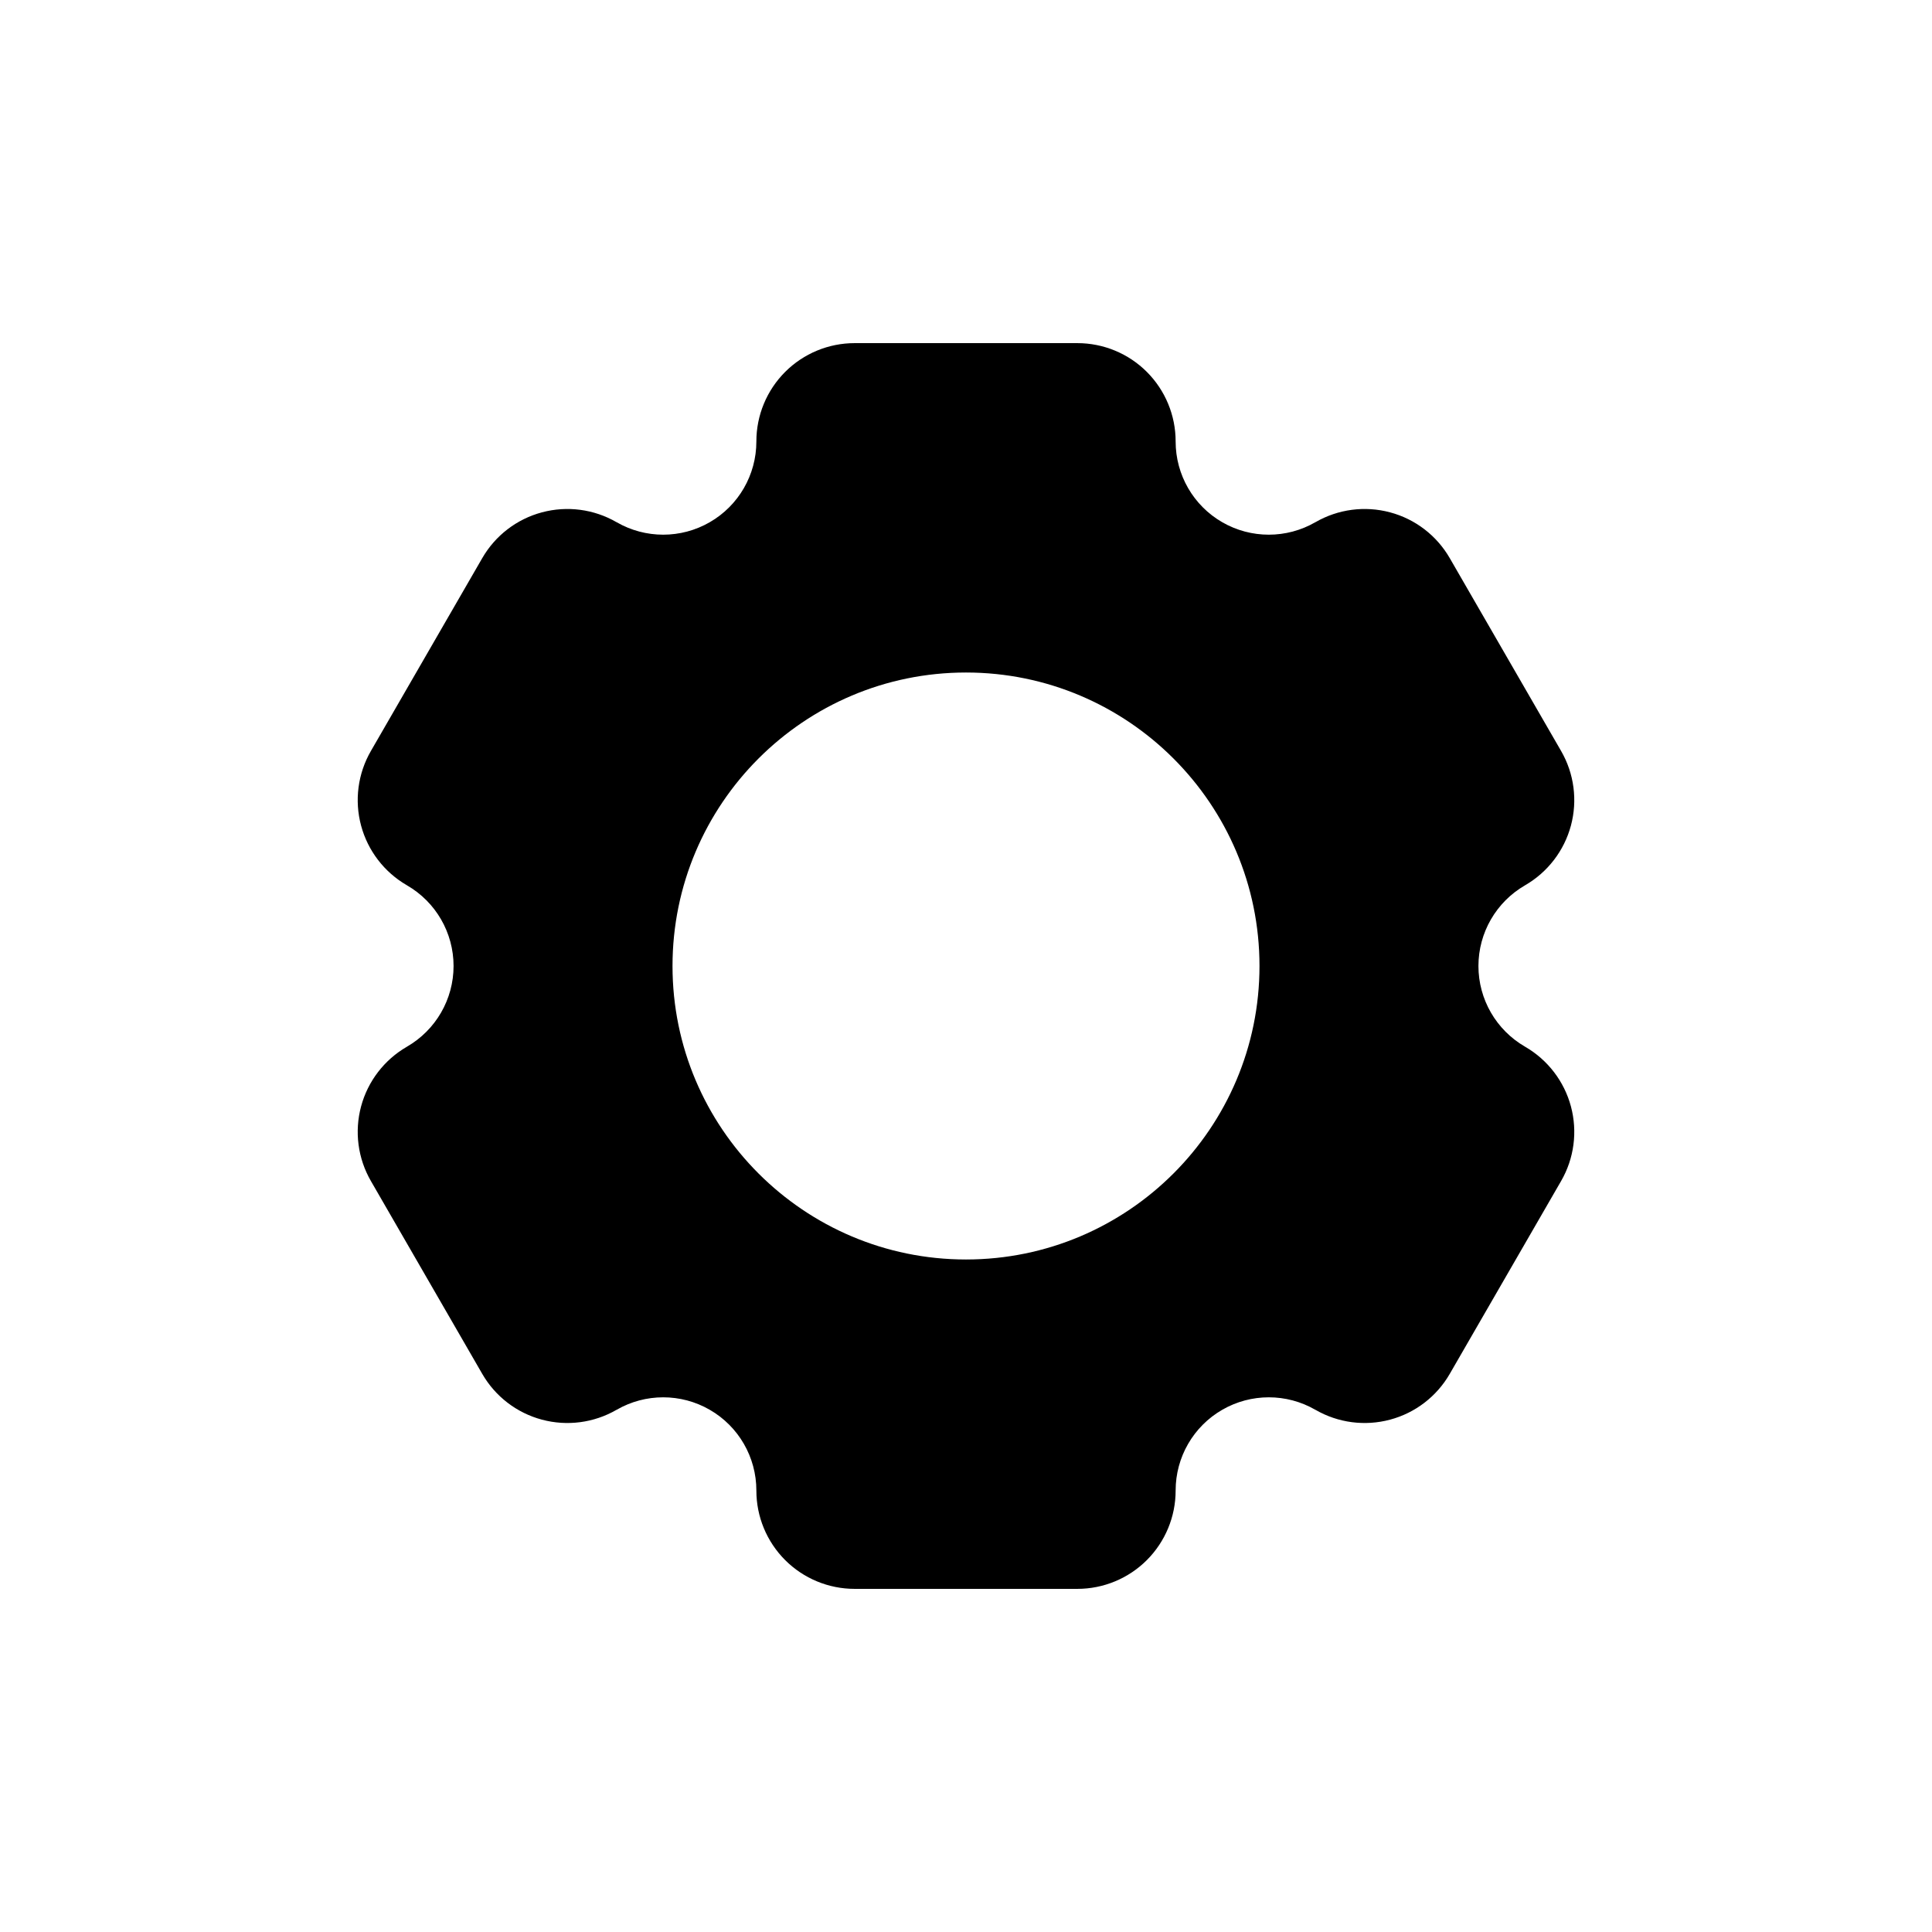
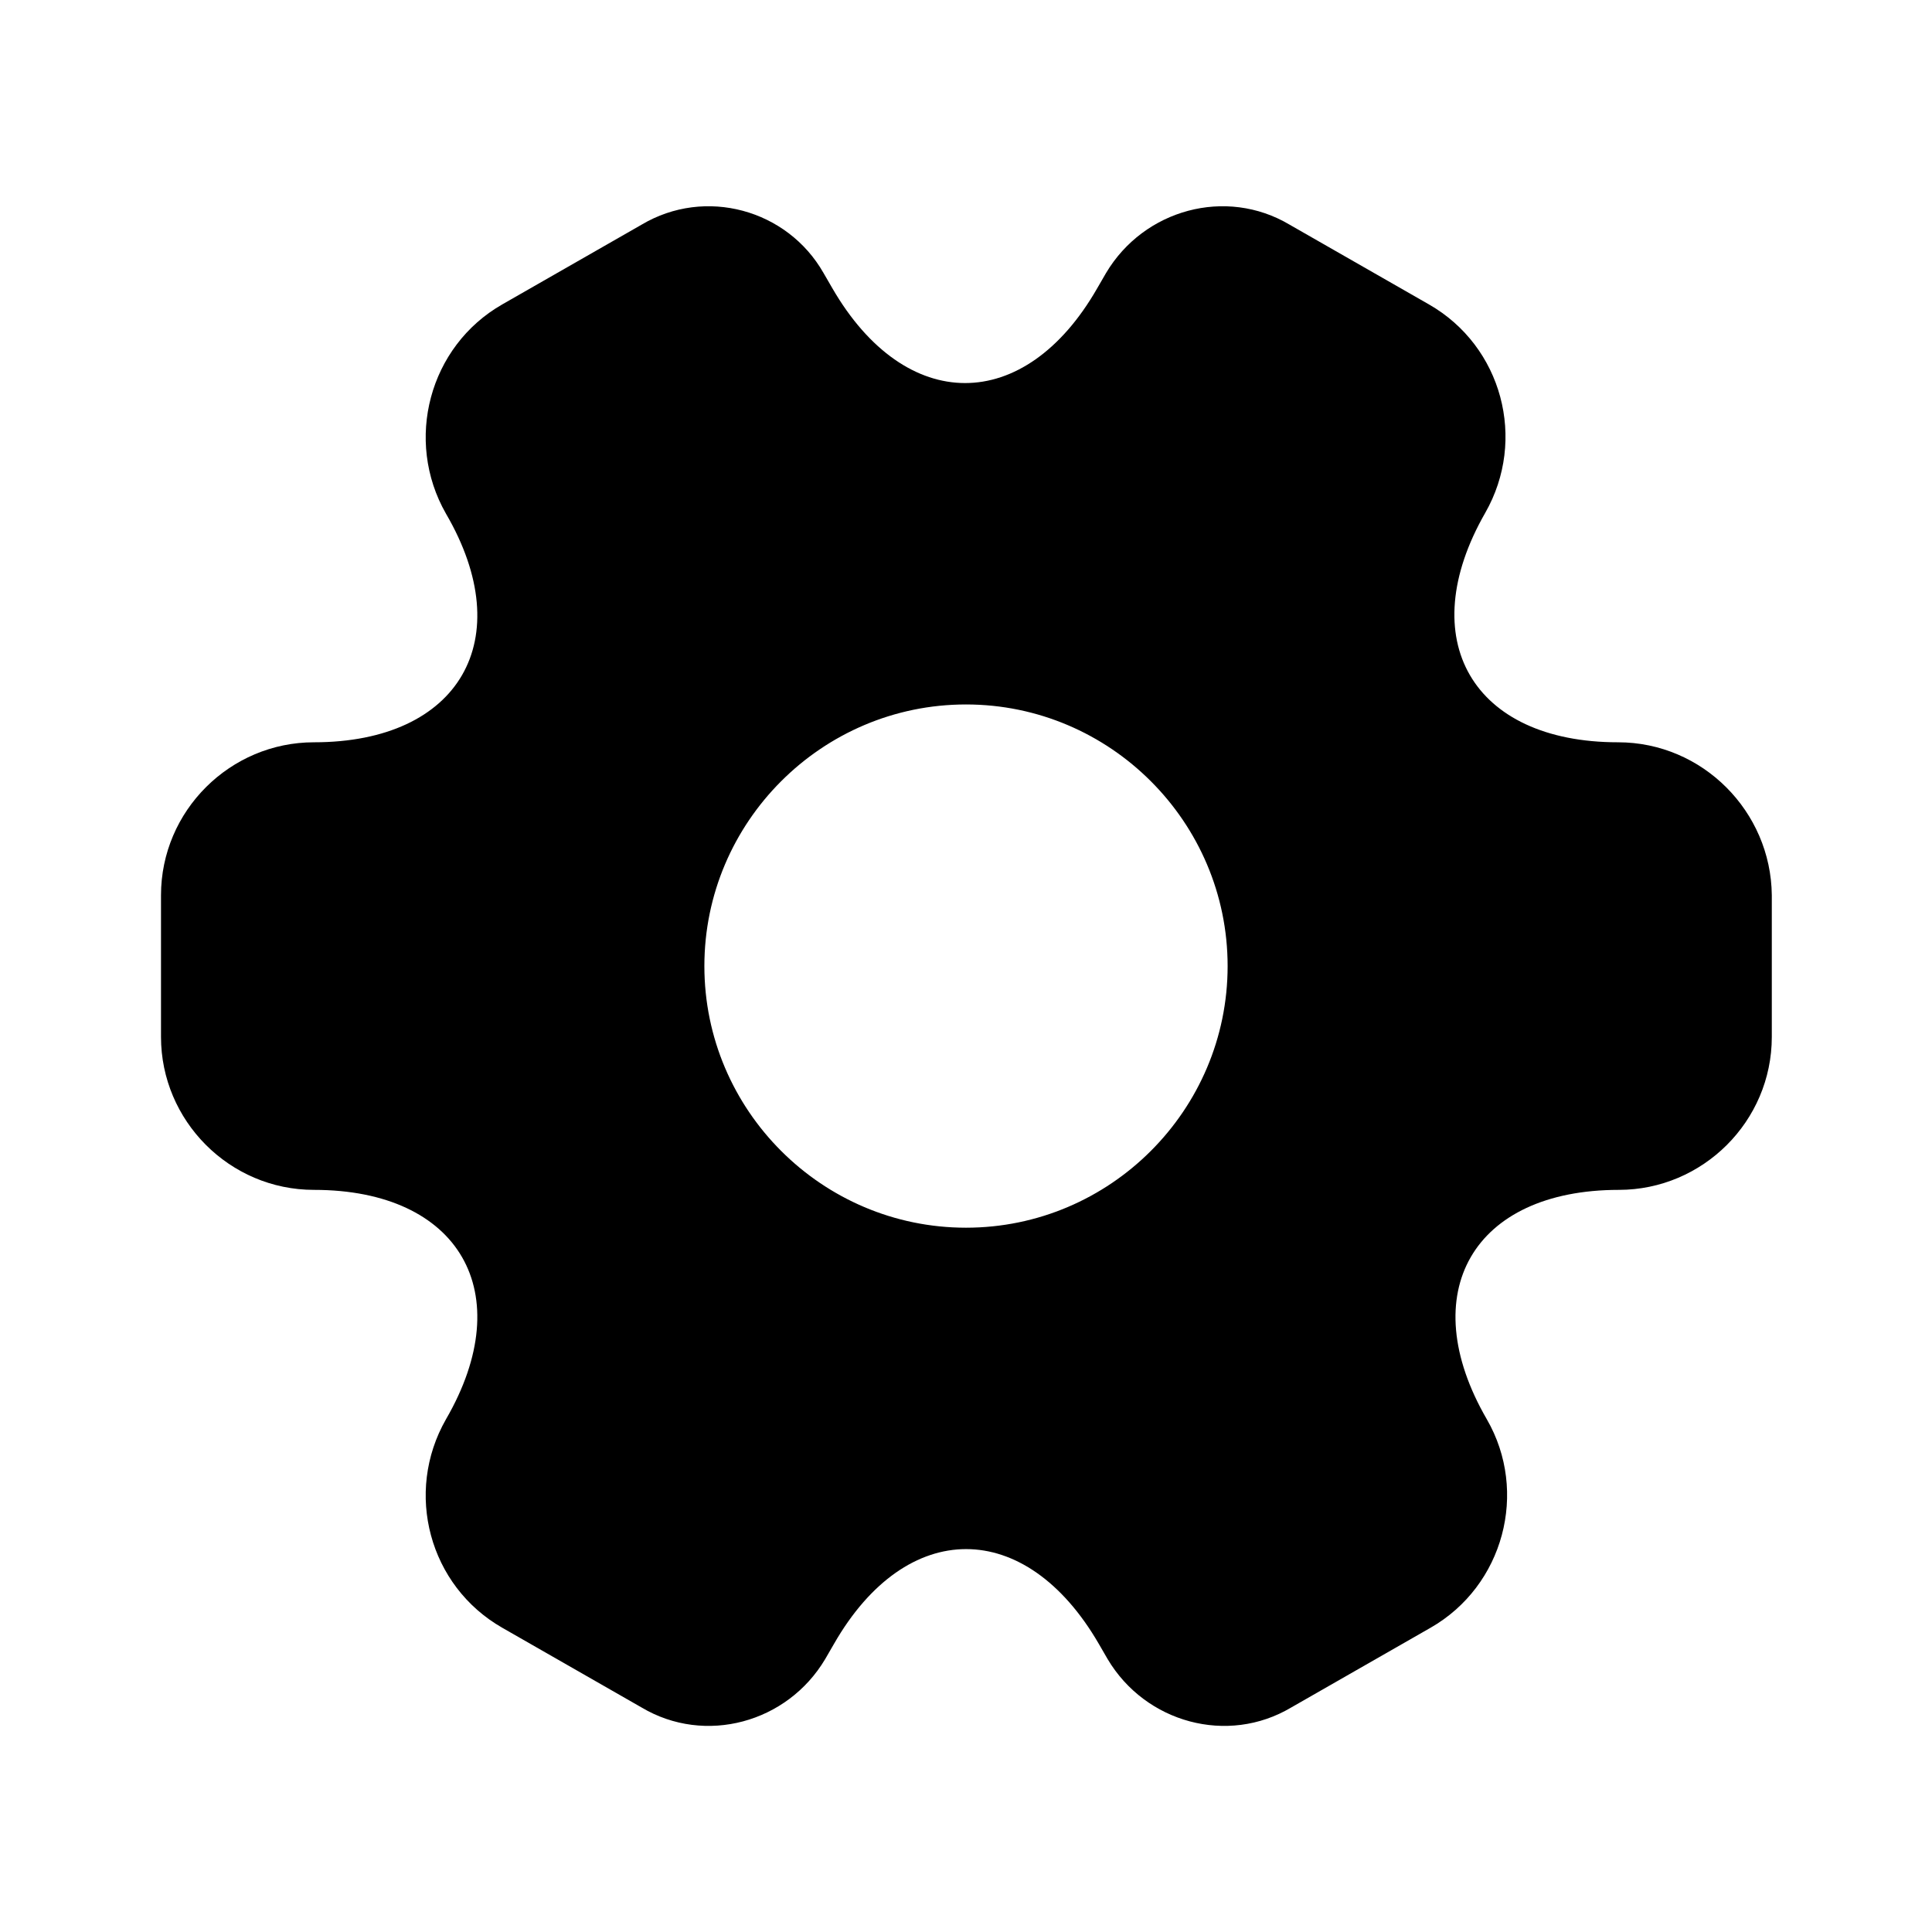
- <svg xmlns="http://www.w3.org/2000/svg" fill="#000000" viewBox="-7.04 -7.04 46.08 46.08" style="fill-rule:evenodd;clip-rule:evenodd;stroke-linejoin:round;stroke-miterlimit:2;" version="1.1" xml:space="preserve">
+ <svg xmlns="http://www.w3.org/2000/svg" viewBox="0 0 24 24" fill="none">
  <g id="SVGRepo_bgCarrier" stroke-width="0" />
  <g id="SVGRepo_tracerCarrier" stroke-linecap="round" stroke-linejoin="round" />
  <g id="SVGRepo_iconCarrier">
-     <path d="M24.336,5.414l-0.003,0.001c-0.687,0.397 -1.535,0.397 -2.222,0c-0.687,-0.396 -1.111,-1.13 -1.111,-1.924l0,-0.003c-0,-0.622 -0.247,-1.218 -0.687,-1.658c-0.439,-0.439 -1.035,-0.686 -1.657,-0.686c-1.477,-0 -3.835,-0 -5.312,-0c-0.622,-0 -1.218,0.247 -1.657,0.686c-0.44,0.44 -0.687,1.036 -0.687,1.658l0,0.003c0,0.794 -0.424,1.528 -1.111,1.924c-0.687,0.397 -1.535,0.397 -2.222,0l-0.003,-0.001c-0.538,-0.311 -1.178,-0.395 -1.779,-0.234c-0.6,0.16 -1.112,0.553 -1.423,1.092c-0.738,1.279 -1.918,3.321 -2.656,4.6c-0.311,0.538 -0.395,1.178 -0.234,1.779c0.161,0.6 0.554,1.112 1.092,1.423l0.003,0.002c0.687,0.397 1.111,1.13 1.111,1.924c-0,0.794 -0.424,1.527 -1.111,1.924l-0.003,0.002c-0.538,0.311 -0.931,0.823 -1.092,1.423c-0.161,0.601 -0.077,1.241 0.234,1.779c0.738,1.279 1.918,3.321 2.656,4.6c0.311,0.539 0.823,0.932 1.423,1.092c0.601,0.161 1.241,0.077 1.779,-0.234l0.003,-0.001c0.687,-0.397 1.535,-0.397 2.222,-0c0.687,0.396 1.111,1.13 1.111,1.924l-0,0.003c0,0.622 0.247,1.218 0.687,1.658c0.439,0.439 1.035,0.686 1.657,0.686c1.477,0 3.835,0 5.312,0c0.622,0 1.218,-0.247 1.657,-0.686c0.44,-0.44 0.687,-1.036 0.687,-1.658l-0,-0.003c-0,-0.794 0.424,-1.528 1.111,-1.924c0.687,-0.397 1.535,-0.397 2.222,-0l0.003,0.001c0.538,0.311 1.178,0.395 1.779,0.234c0.6,-0.16 1.112,-0.553 1.423,-1.092c0.738,-1.279 1.918,-3.321 2.656,-4.6c0.311,-0.538 0.395,-1.178 0.234,-1.779c-0.161,-0.6 -0.554,-1.112 -1.092,-1.423l-0.003,-0.002c-0.687,-0.397 -1.111,-1.13 -1.111,-1.924c0,-0.794 0.424,-1.527 1.111,-1.924l0.003,-0.002c0.538,-0.311 0.931,-0.823 1.092,-1.423c0.161,-0.601 0.077,-1.241 -0.234,-1.779c-0.738,-1.279 -1.918,-3.321 -2.656,-4.6c-0.311,-0.539 -0.823,-0.932 -1.423,-1.092c-0.601,-0.161 -1.241,-0.077 -1.779,0.234Zm-8.336,3.586c-3.863,0 -7,3.137 -7,7c0,3.863 3.137,7 7,7c3.863,0 7,-3.137 7,-7c0,-3.863 -3.137,-7 -7,-7Z" />
-     <g id="Icon" />
+     <path d="M20.1 9.221C18.29 9.221 17.55 7.941 18.45 6.371C18.97 5.461 18.66 4.301 17.75 3.781L16.02 2.791C15.23 2.321 14.21 2.601 13.74 3.391L13.63 3.581C12.73 5.151 11.25 5.151 10.34 3.581L10.23 3.391C9.78 2.601 8.76 2.321 7.97 2.791L6.24 3.781C5.33 4.301 5.02 5.471 5.54 6.381C6.45 7.941 5.71 9.221 3.9 9.221C2.86 9.221 2 10.071 2 11.121V12.881C2 13.921 2.85 14.781 3.9 14.781C5.71 14.781 6.45 16.061 5.54 17.631C5.02 18.541 5.33 19.701 6.24 20.221L7.97 21.211C8.76 21.681 9.78 21.401 10.25 20.611L10.36 20.421C11.26 18.851 12.74 18.851 13.65 20.421L13.76 20.611C14.23 21.401 15.25 21.681 16.04 21.211L17.77 20.221C18.68 19.701 18.99 18.531 18.47 17.631C17.56 16.061 18.3 14.781 20.11 14.781C21.15 14.781 22.01 13.931 22.01 12.881V11.121C22 10.081 21.15 9.221 20.1 9.221ZM12 15.251C10.21 15.251 8.75 13.791 8.75 12.001C8.75 10.211 10.21 8.751 12 8.751C13.79 8.751 15.25 10.211 15.25 12.001C15.25 13.791 13.79 15.251 12 15.251Z" fill="#000000" />
  </g>
</svg>
